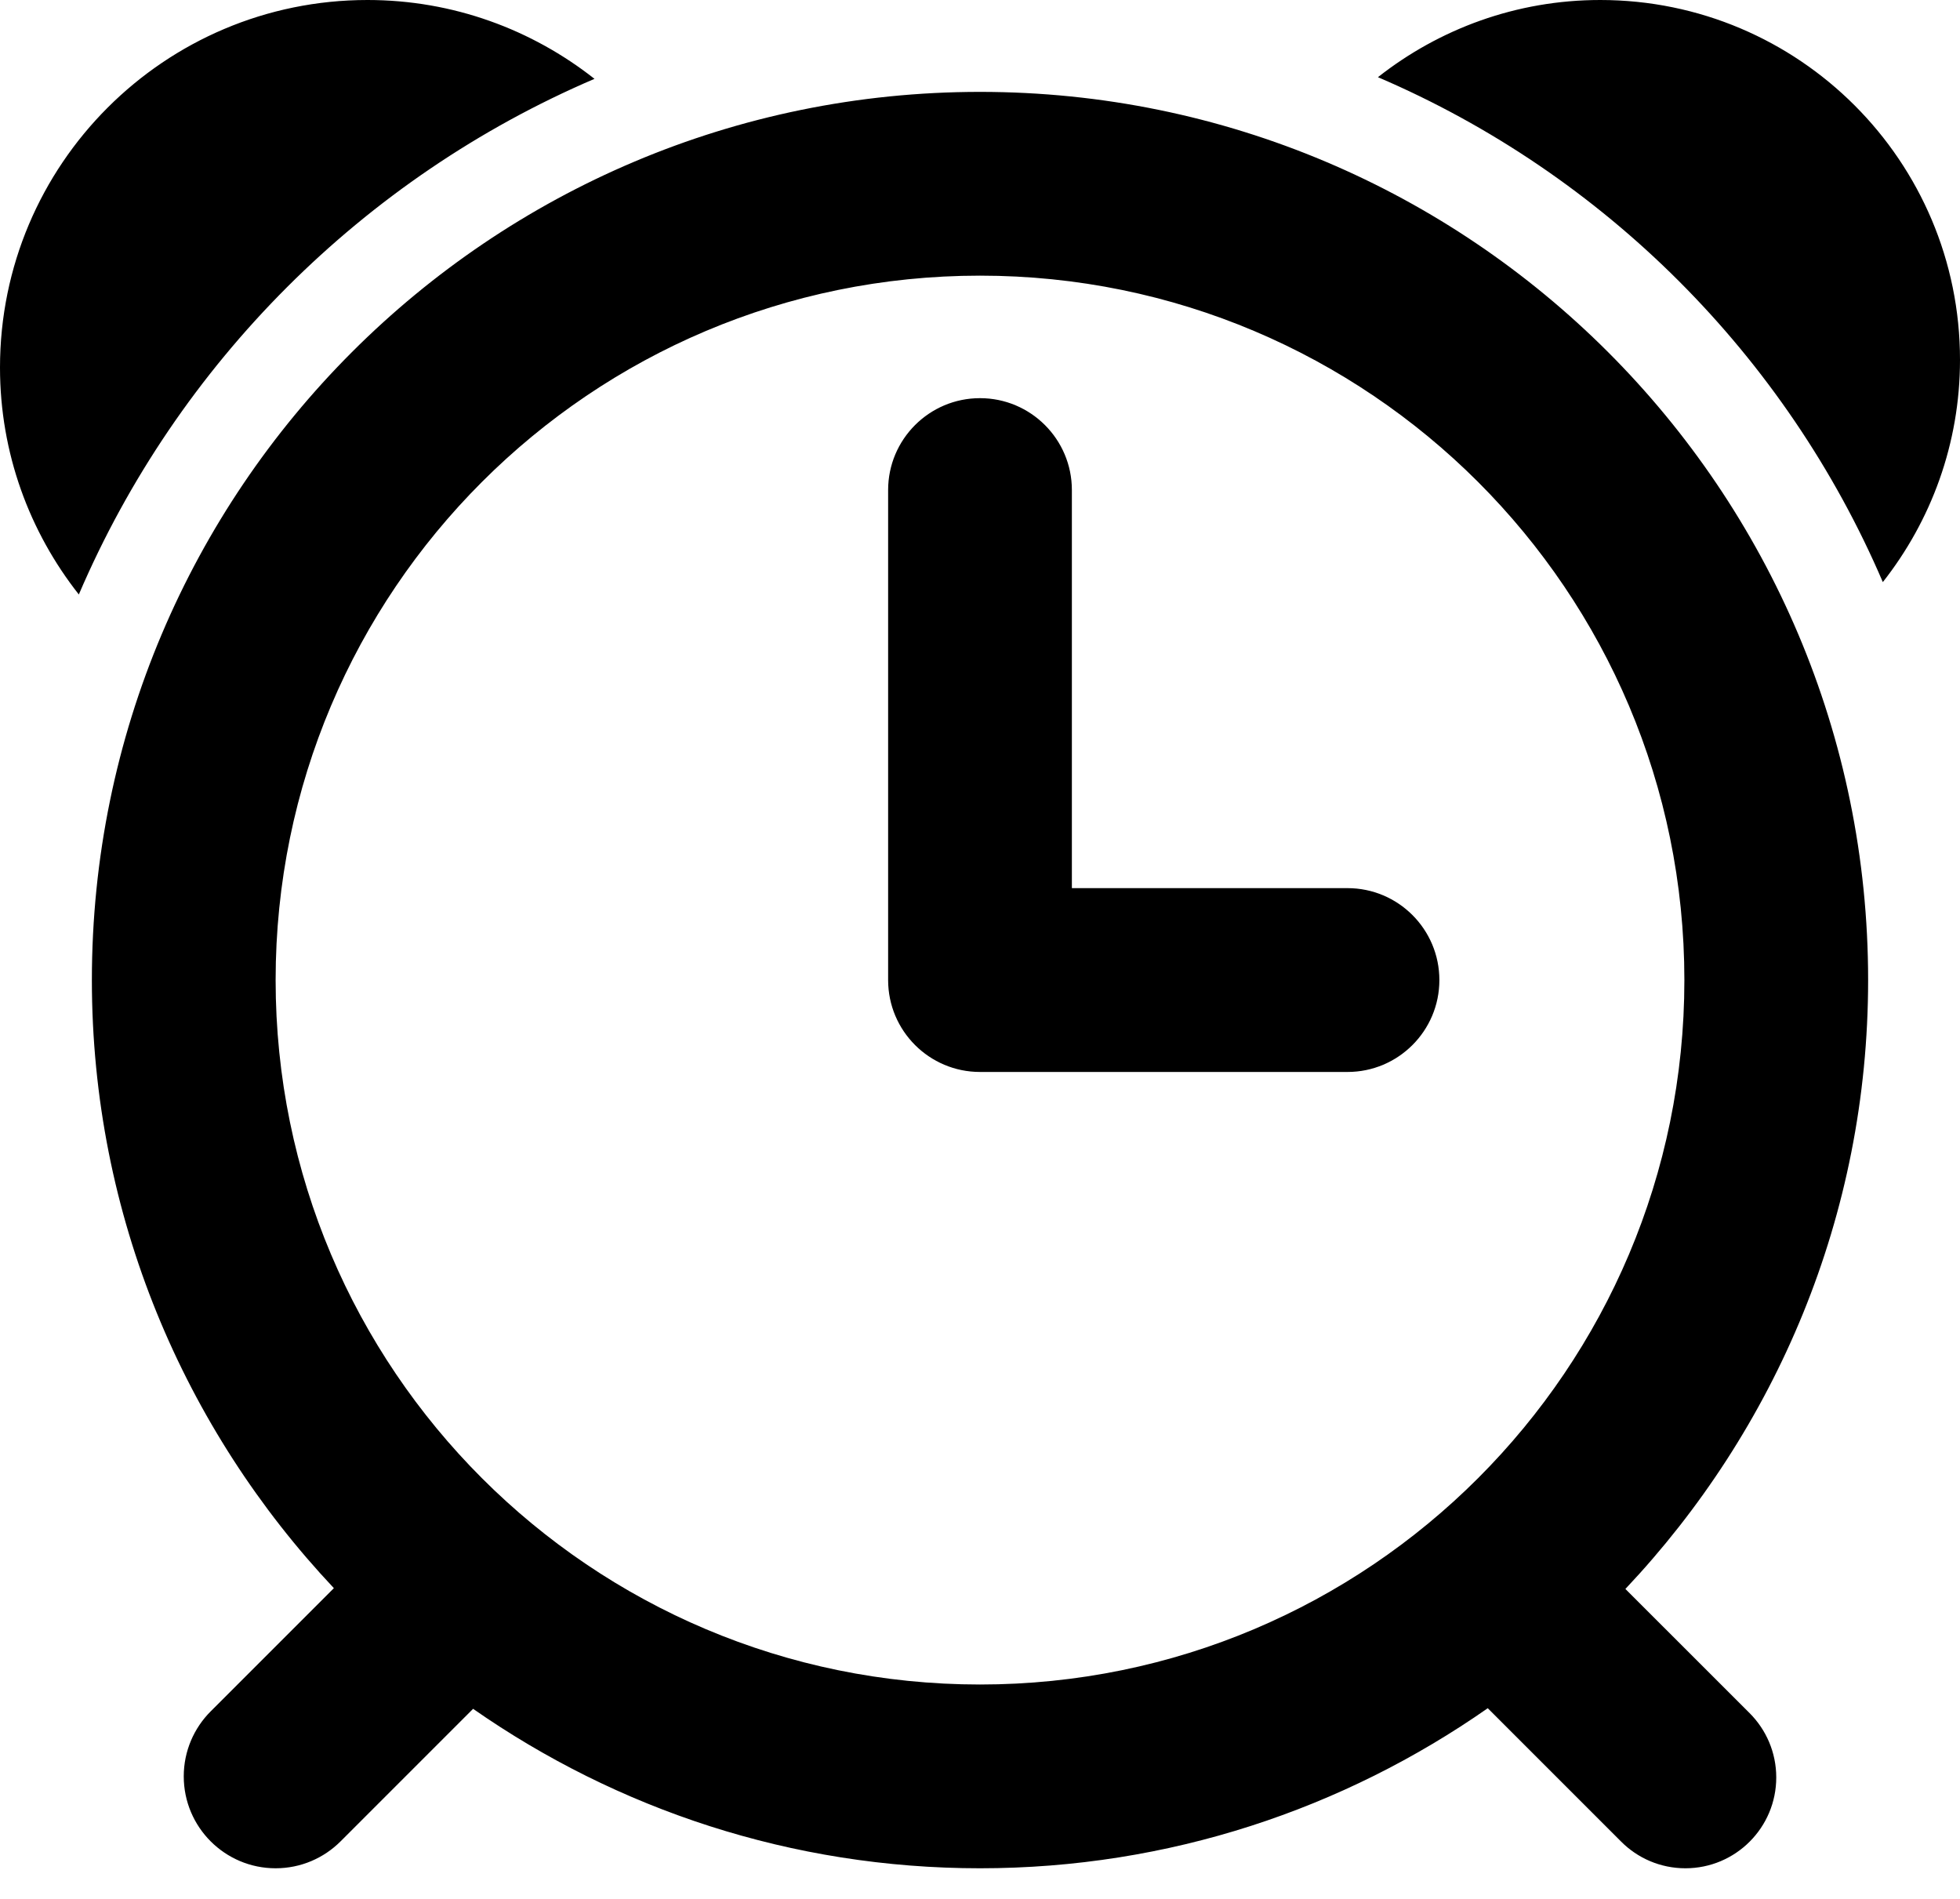
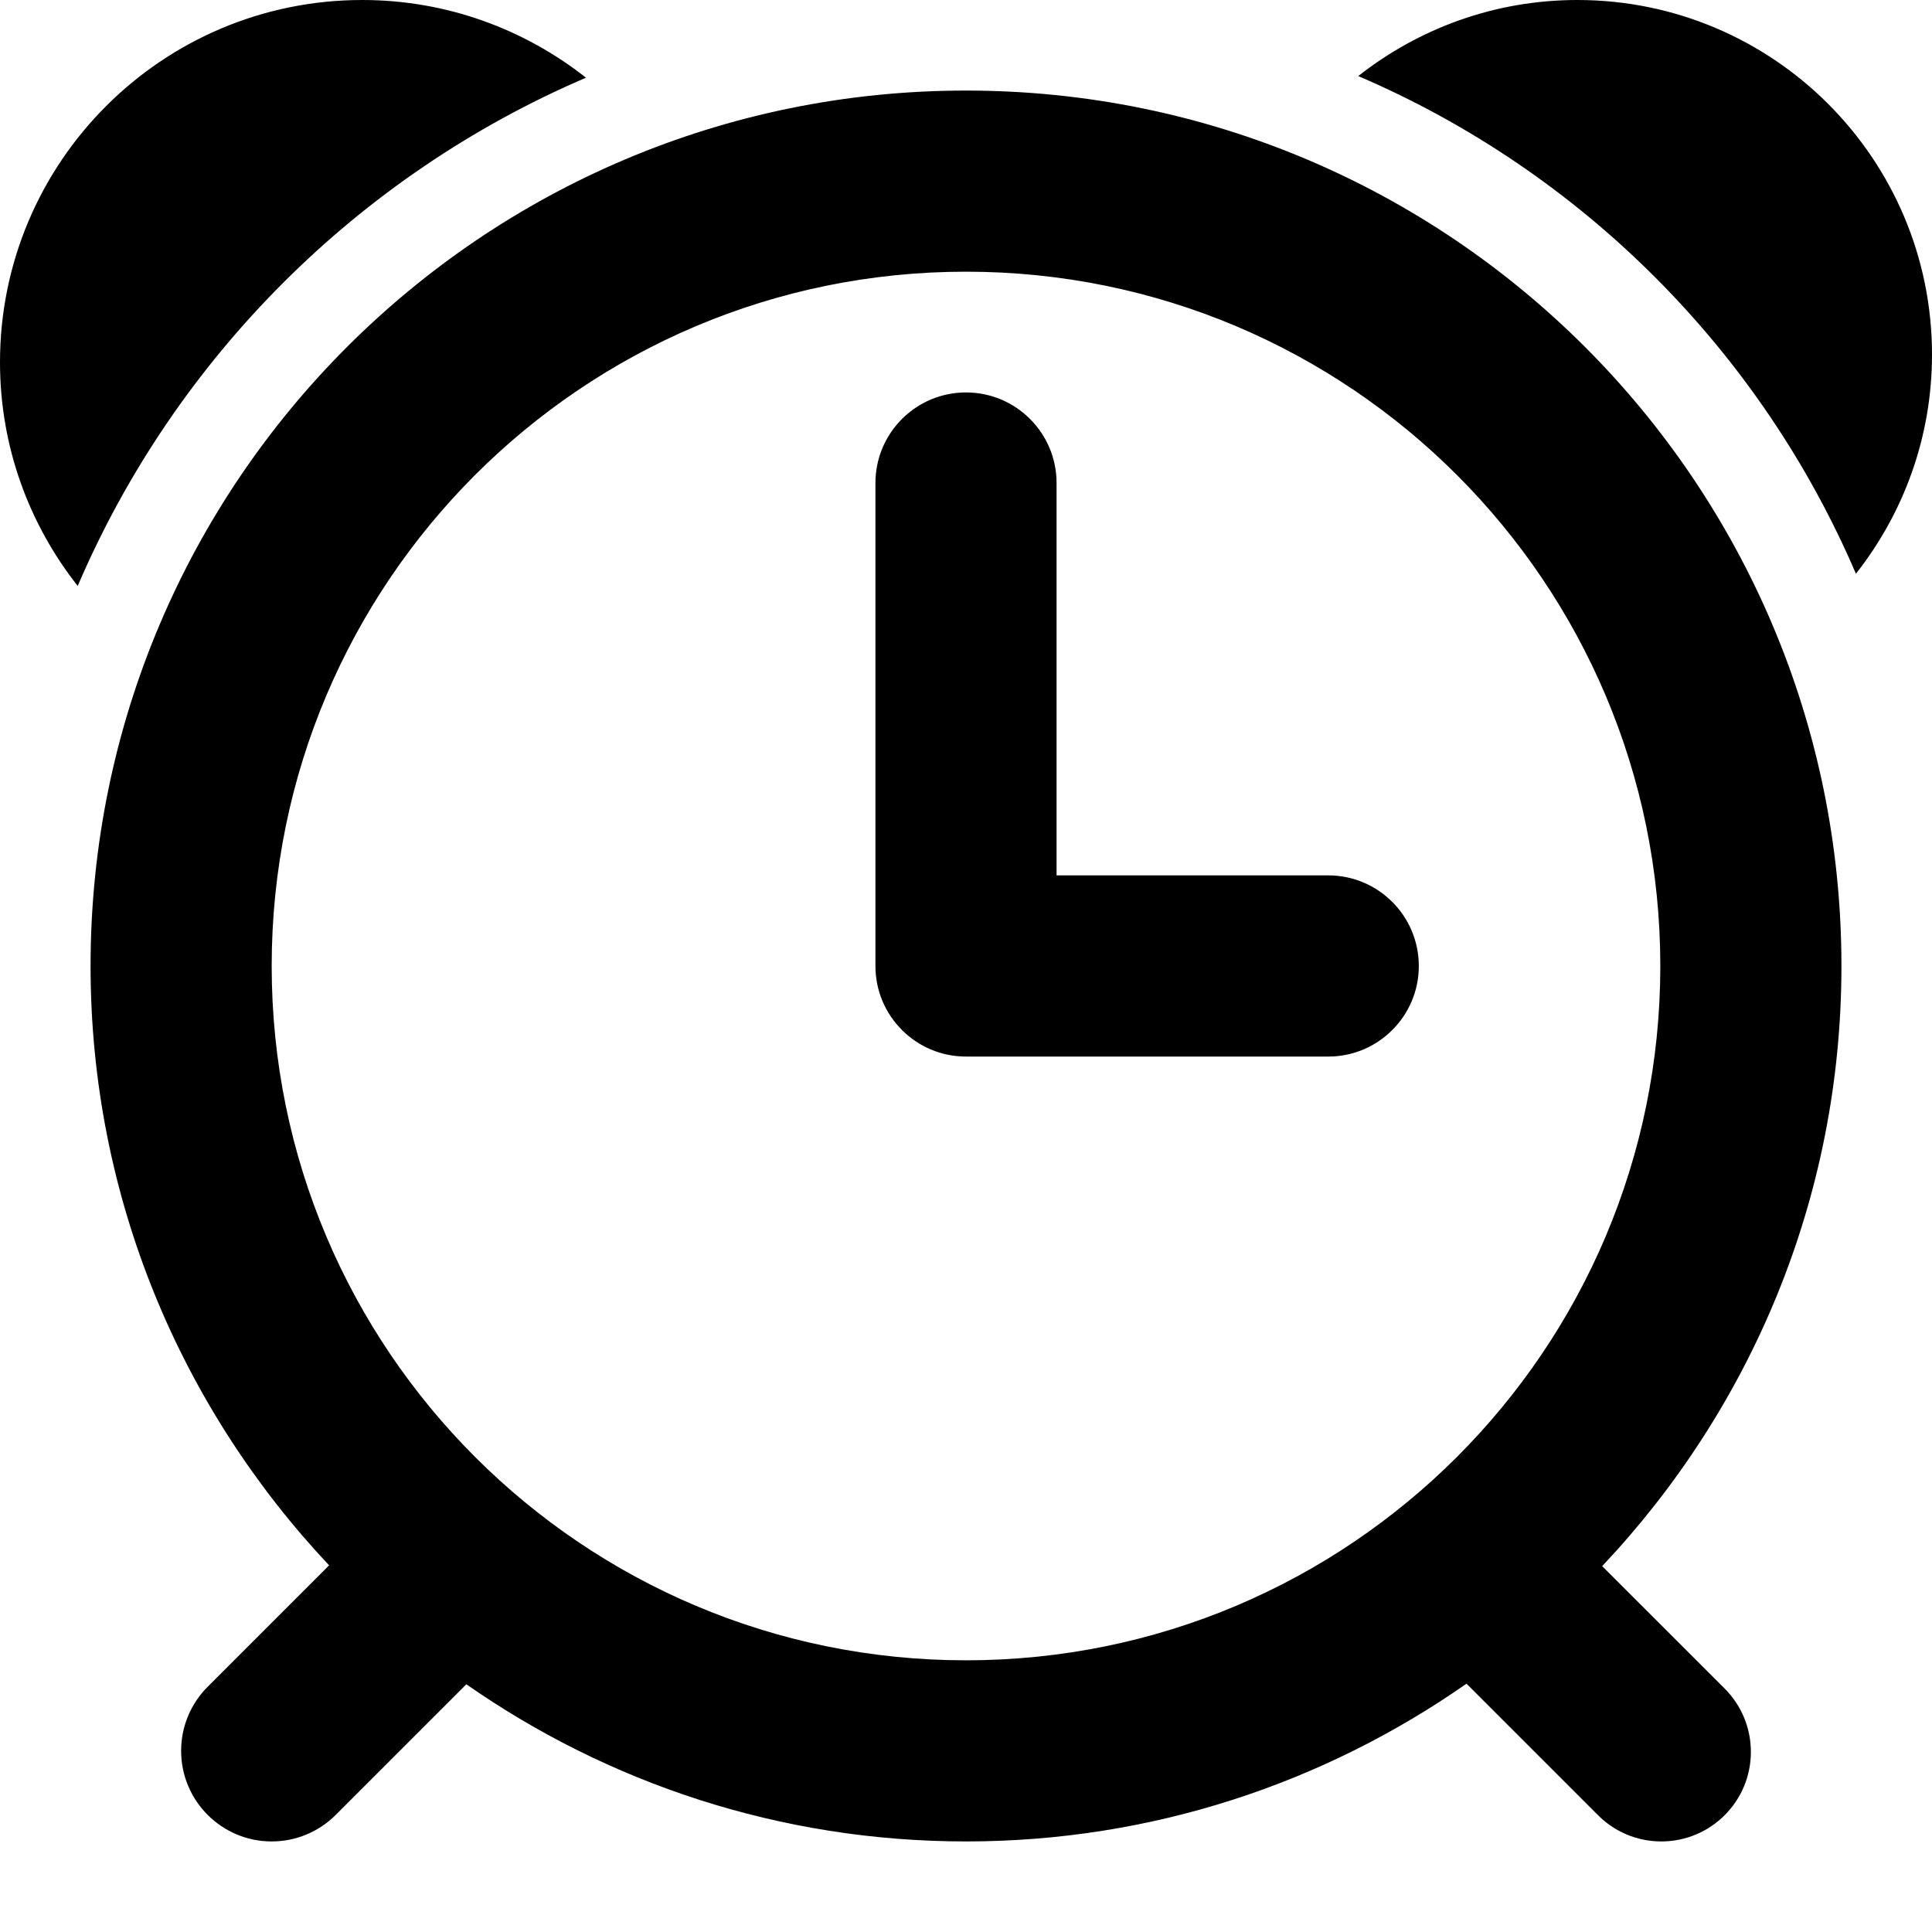
- <svg xmlns="http://www.w3.org/2000/svg" width="32px" height="31px">
+ <svg xmlns="http://www.w3.org/2000/svg" width="32px" height="32px">
  <path d="M30.740,9.503 C29.156,5.807 26.193,2.843 22.497,1.260 C23.497,0.473 24.755,-0.000 26.126,-0.000 C29.370,-0.000 32.000,2.630 32.000,5.874 C32.000,7.245 31.527,8.503 30.740,9.503 ZM30.500,16.000 C30.500,19.852 28.988,23.343 26.537,25.940 L28.566,27.968 C28.834,28.237 29.000,28.607 29.000,29.017 C29.000,29.836 28.336,30.500 27.517,30.500 C27.107,30.500 26.736,30.334 26.468,30.065 L24.290,27.887 C21.939,29.529 19.085,30.500 16.000,30.500 C12.921,30.500 10.072,29.534 7.724,27.897 L5.561,30.060 C5.289,30.332 4.914,30.500 4.500,30.500 C3.672,30.500 3.000,29.828 3.000,28.999 C3.000,28.586 3.168,28.210 3.439,27.939 L5.451,25.927 C3.008,23.332 1.500,19.845 1.500,16.000 C1.500,7.992 7.992,1.500 16.000,1.500 C24.008,1.500 30.500,7.992 30.500,16.000 ZM16.000,4.500 C9.649,4.500 4.500,9.648 4.500,16.000 C4.500,22.351 9.649,27.500 16.000,27.500 C22.351,27.500 27.500,22.351 27.500,16.000 C27.500,9.648 22.351,4.500 16.000,4.500 ZM22.000,17.500 L16.000,17.500 C15.172,17.500 14.500,16.828 14.500,16.000 L14.500,8.000 C14.500,7.172 15.172,6.500 16.000,6.500 C16.828,6.500 17.500,7.172 17.500,8.000 L17.500,14.499 L22.000,14.499 C22.828,14.499 23.500,15.171 23.500,16.000 C23.500,16.828 22.828,17.500 22.000,17.500 ZM1.287,9.705 C0.483,8.685 -0.000,7.400 -0.000,6.000 C-0.000,2.686 2.686,-0.000 6.000,-0.000 C7.400,-0.000 8.685,0.483 9.706,1.287 C5.931,2.904 2.904,5.931 1.287,9.705 Z" />
</svg>
